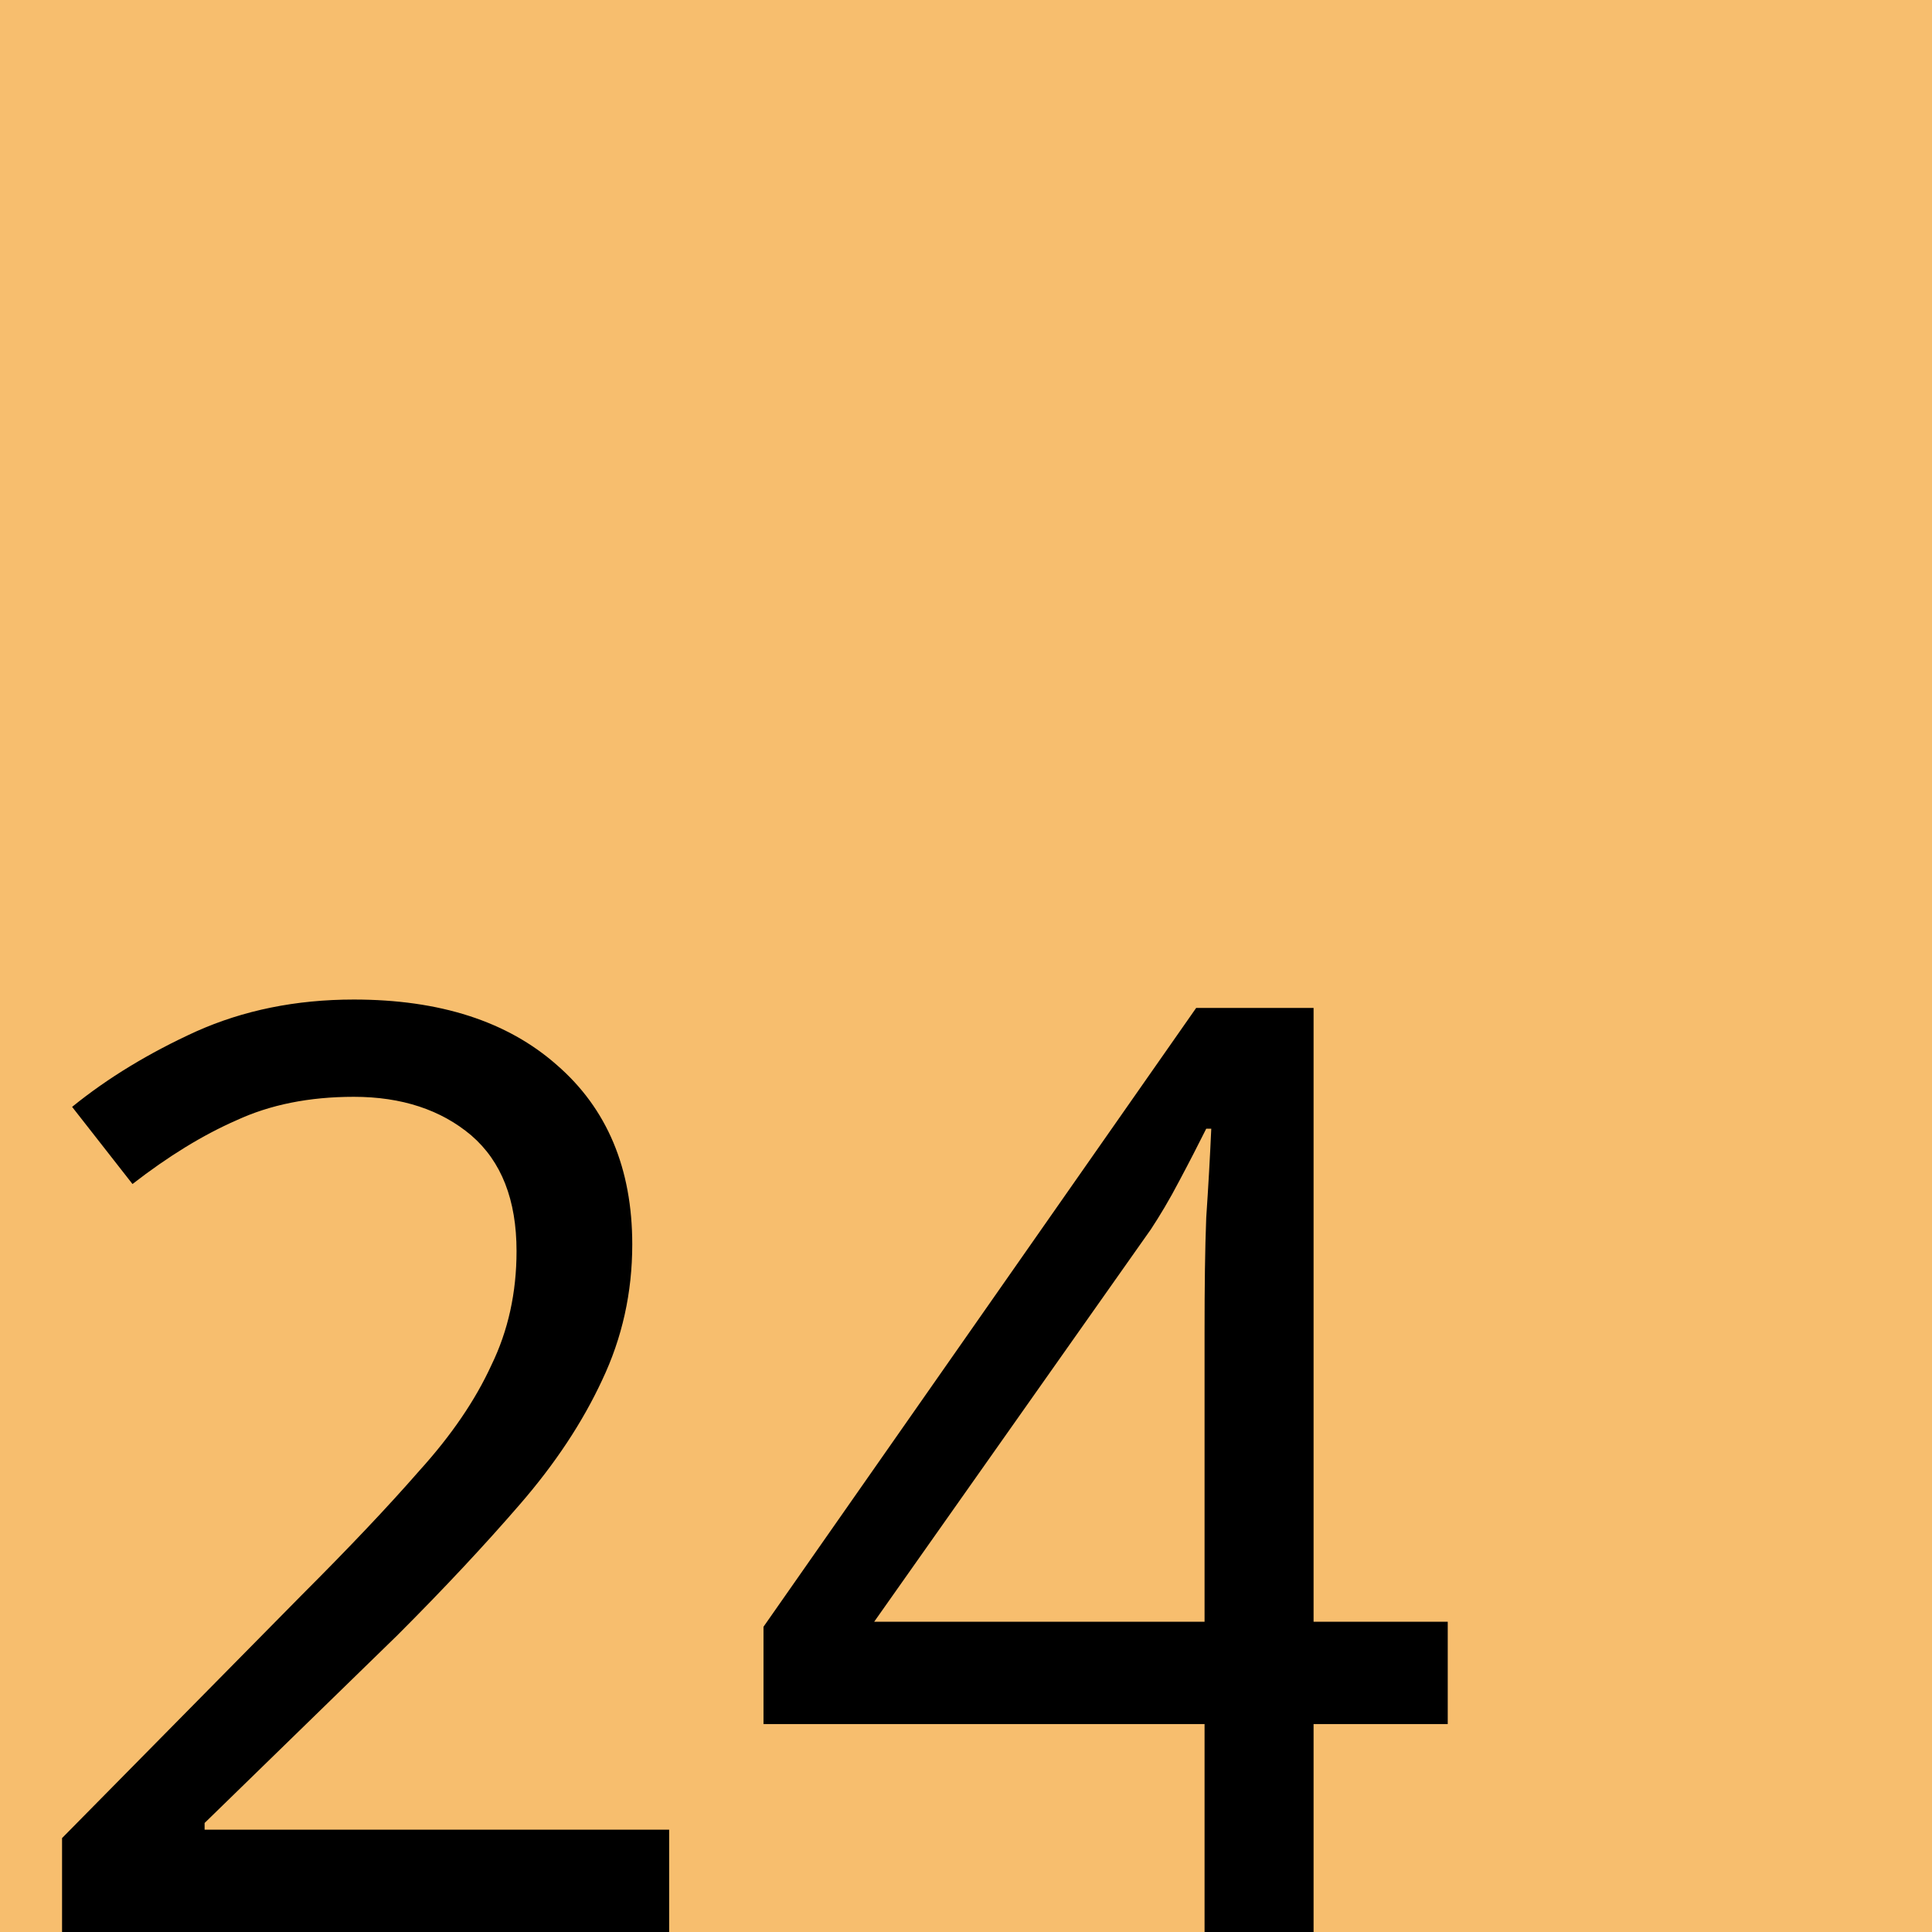
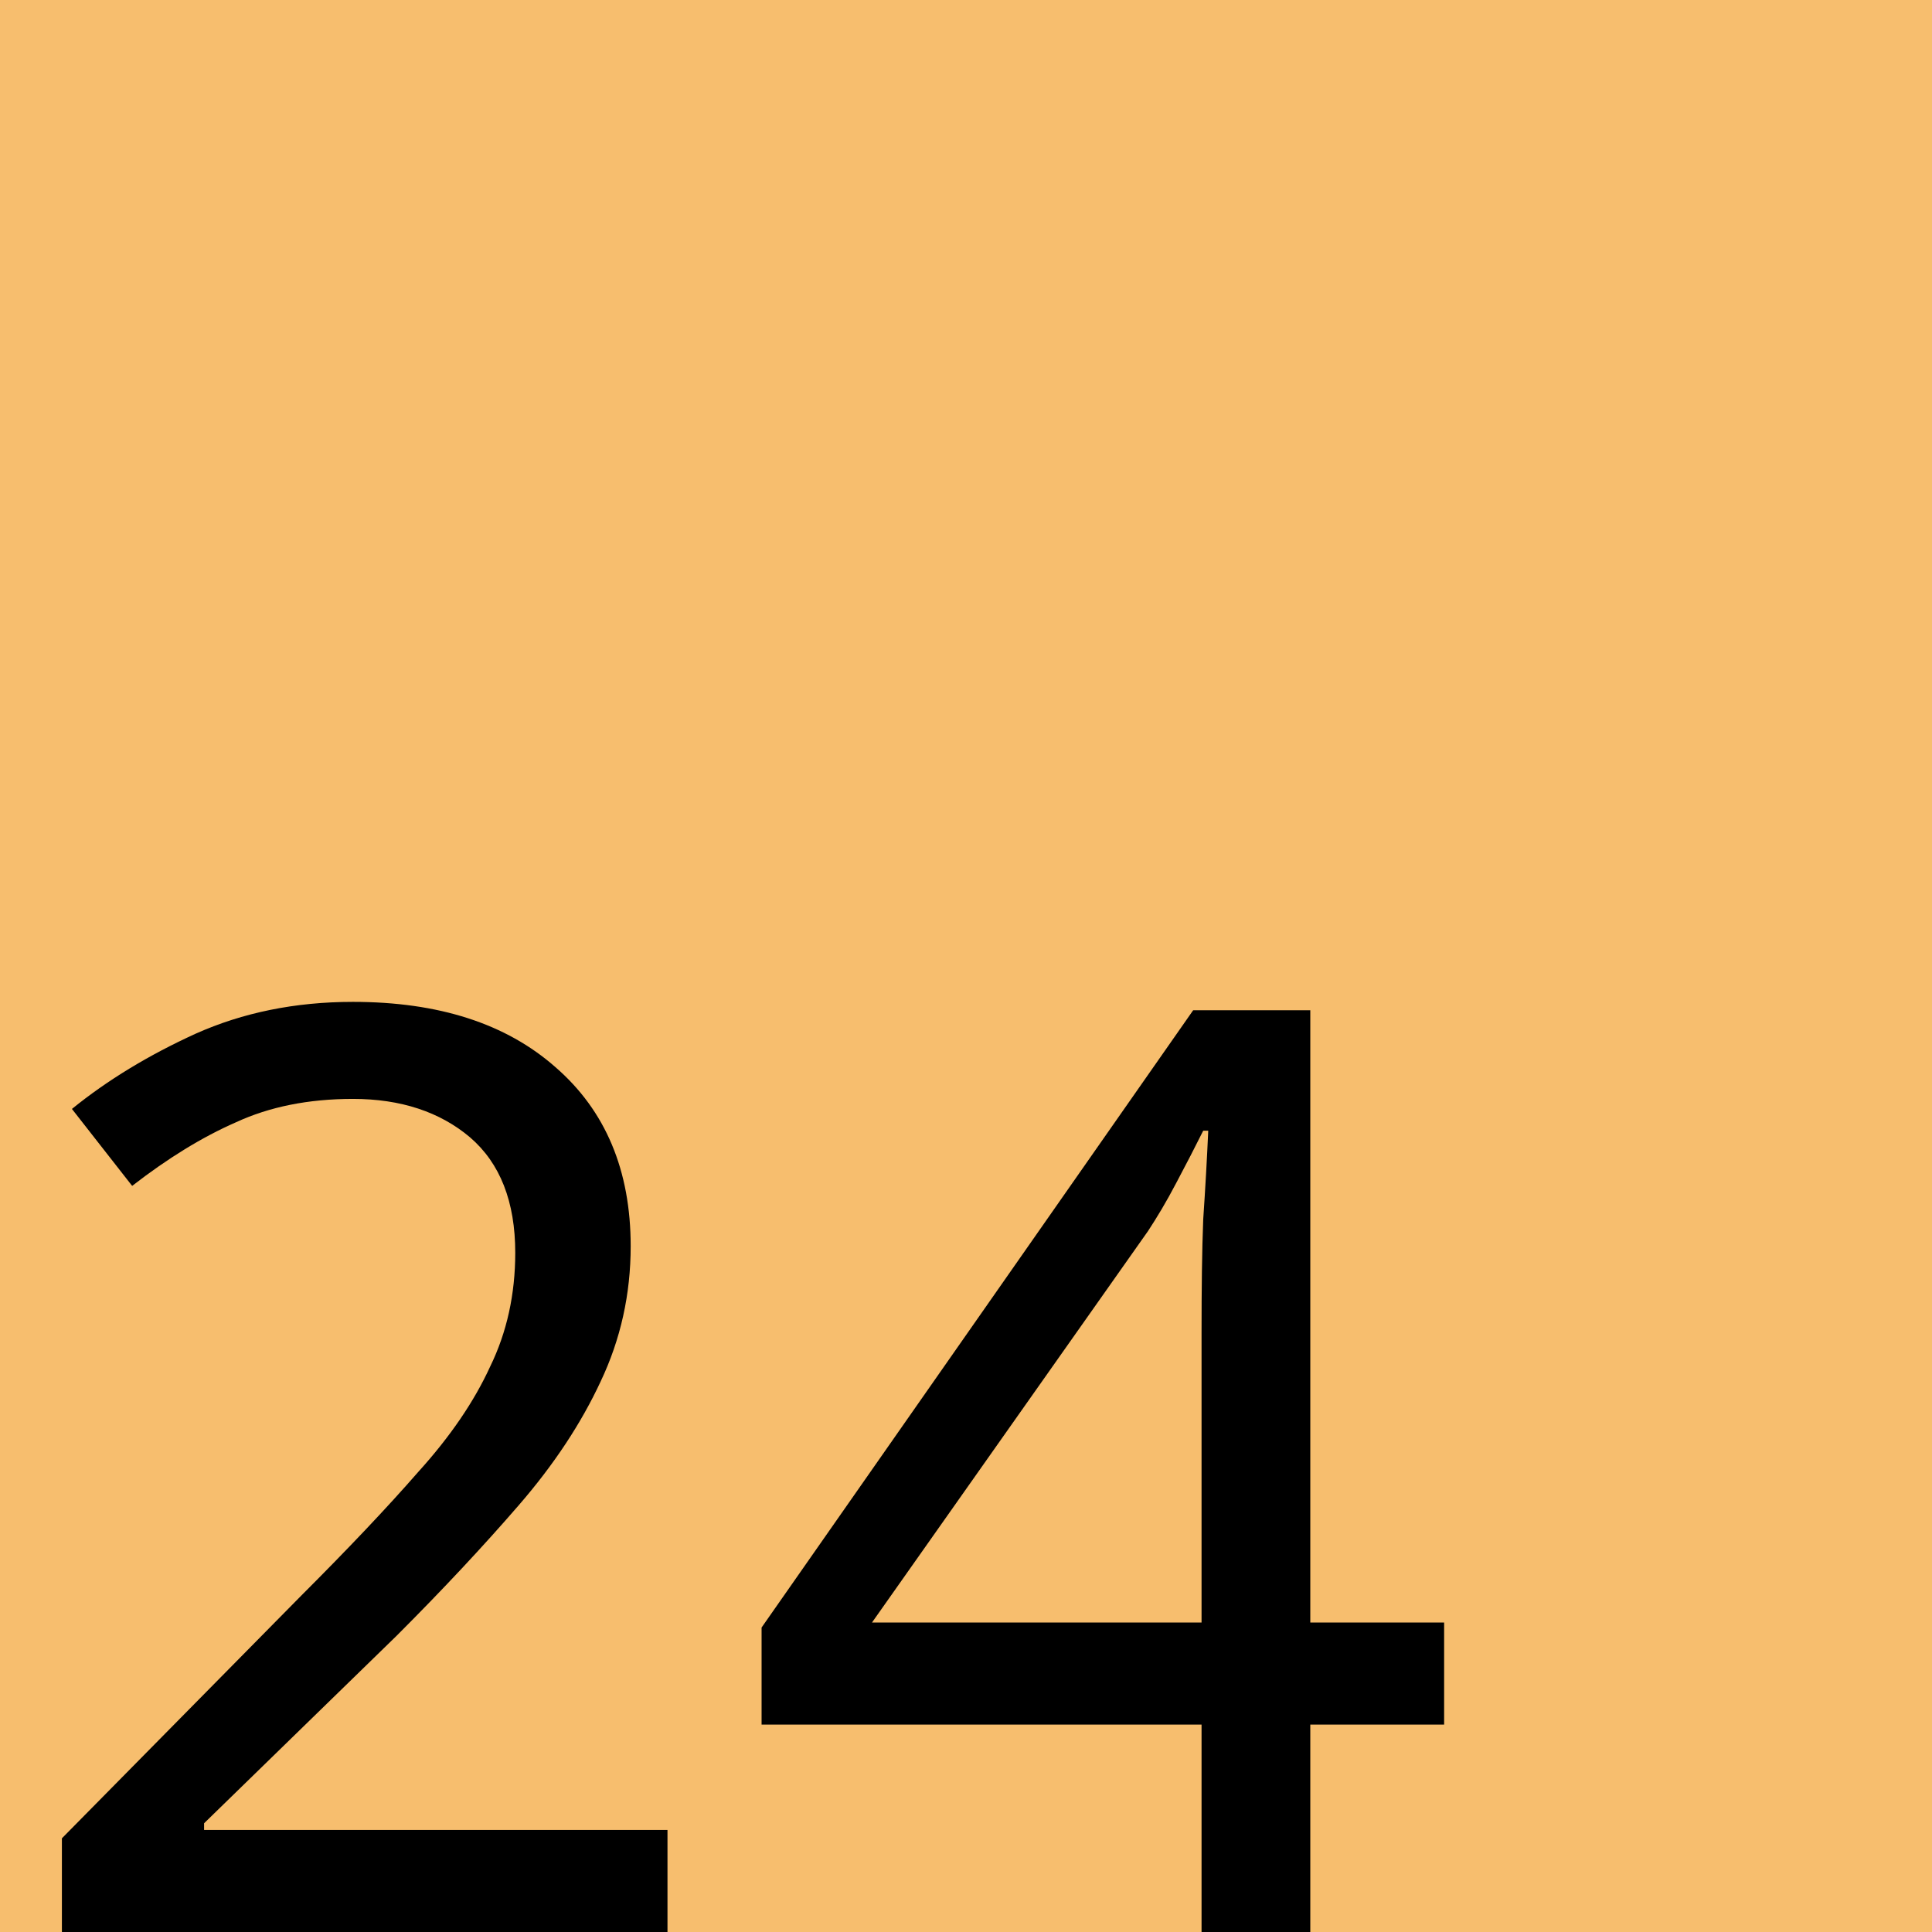
- <svg xmlns="http://www.w3.org/2000/svg" width="24" height="24">
+ <svg xmlns="http://www.w3.org/2000/svg" width="24" height="24" viewBox="0 0 24 24">
  <rect fill="hsl(35.098, 90%, 70%)" width="24" height="24" />
-   <text fill="black" transform="translate(0, 24) scale(1.333333)" style="font-family: sans-serif;">24</text>
+   <text fill="black" transform="translate(0, 24) scale(1.33)" style="font-family: sans-serif;">24</text>
</svg>
